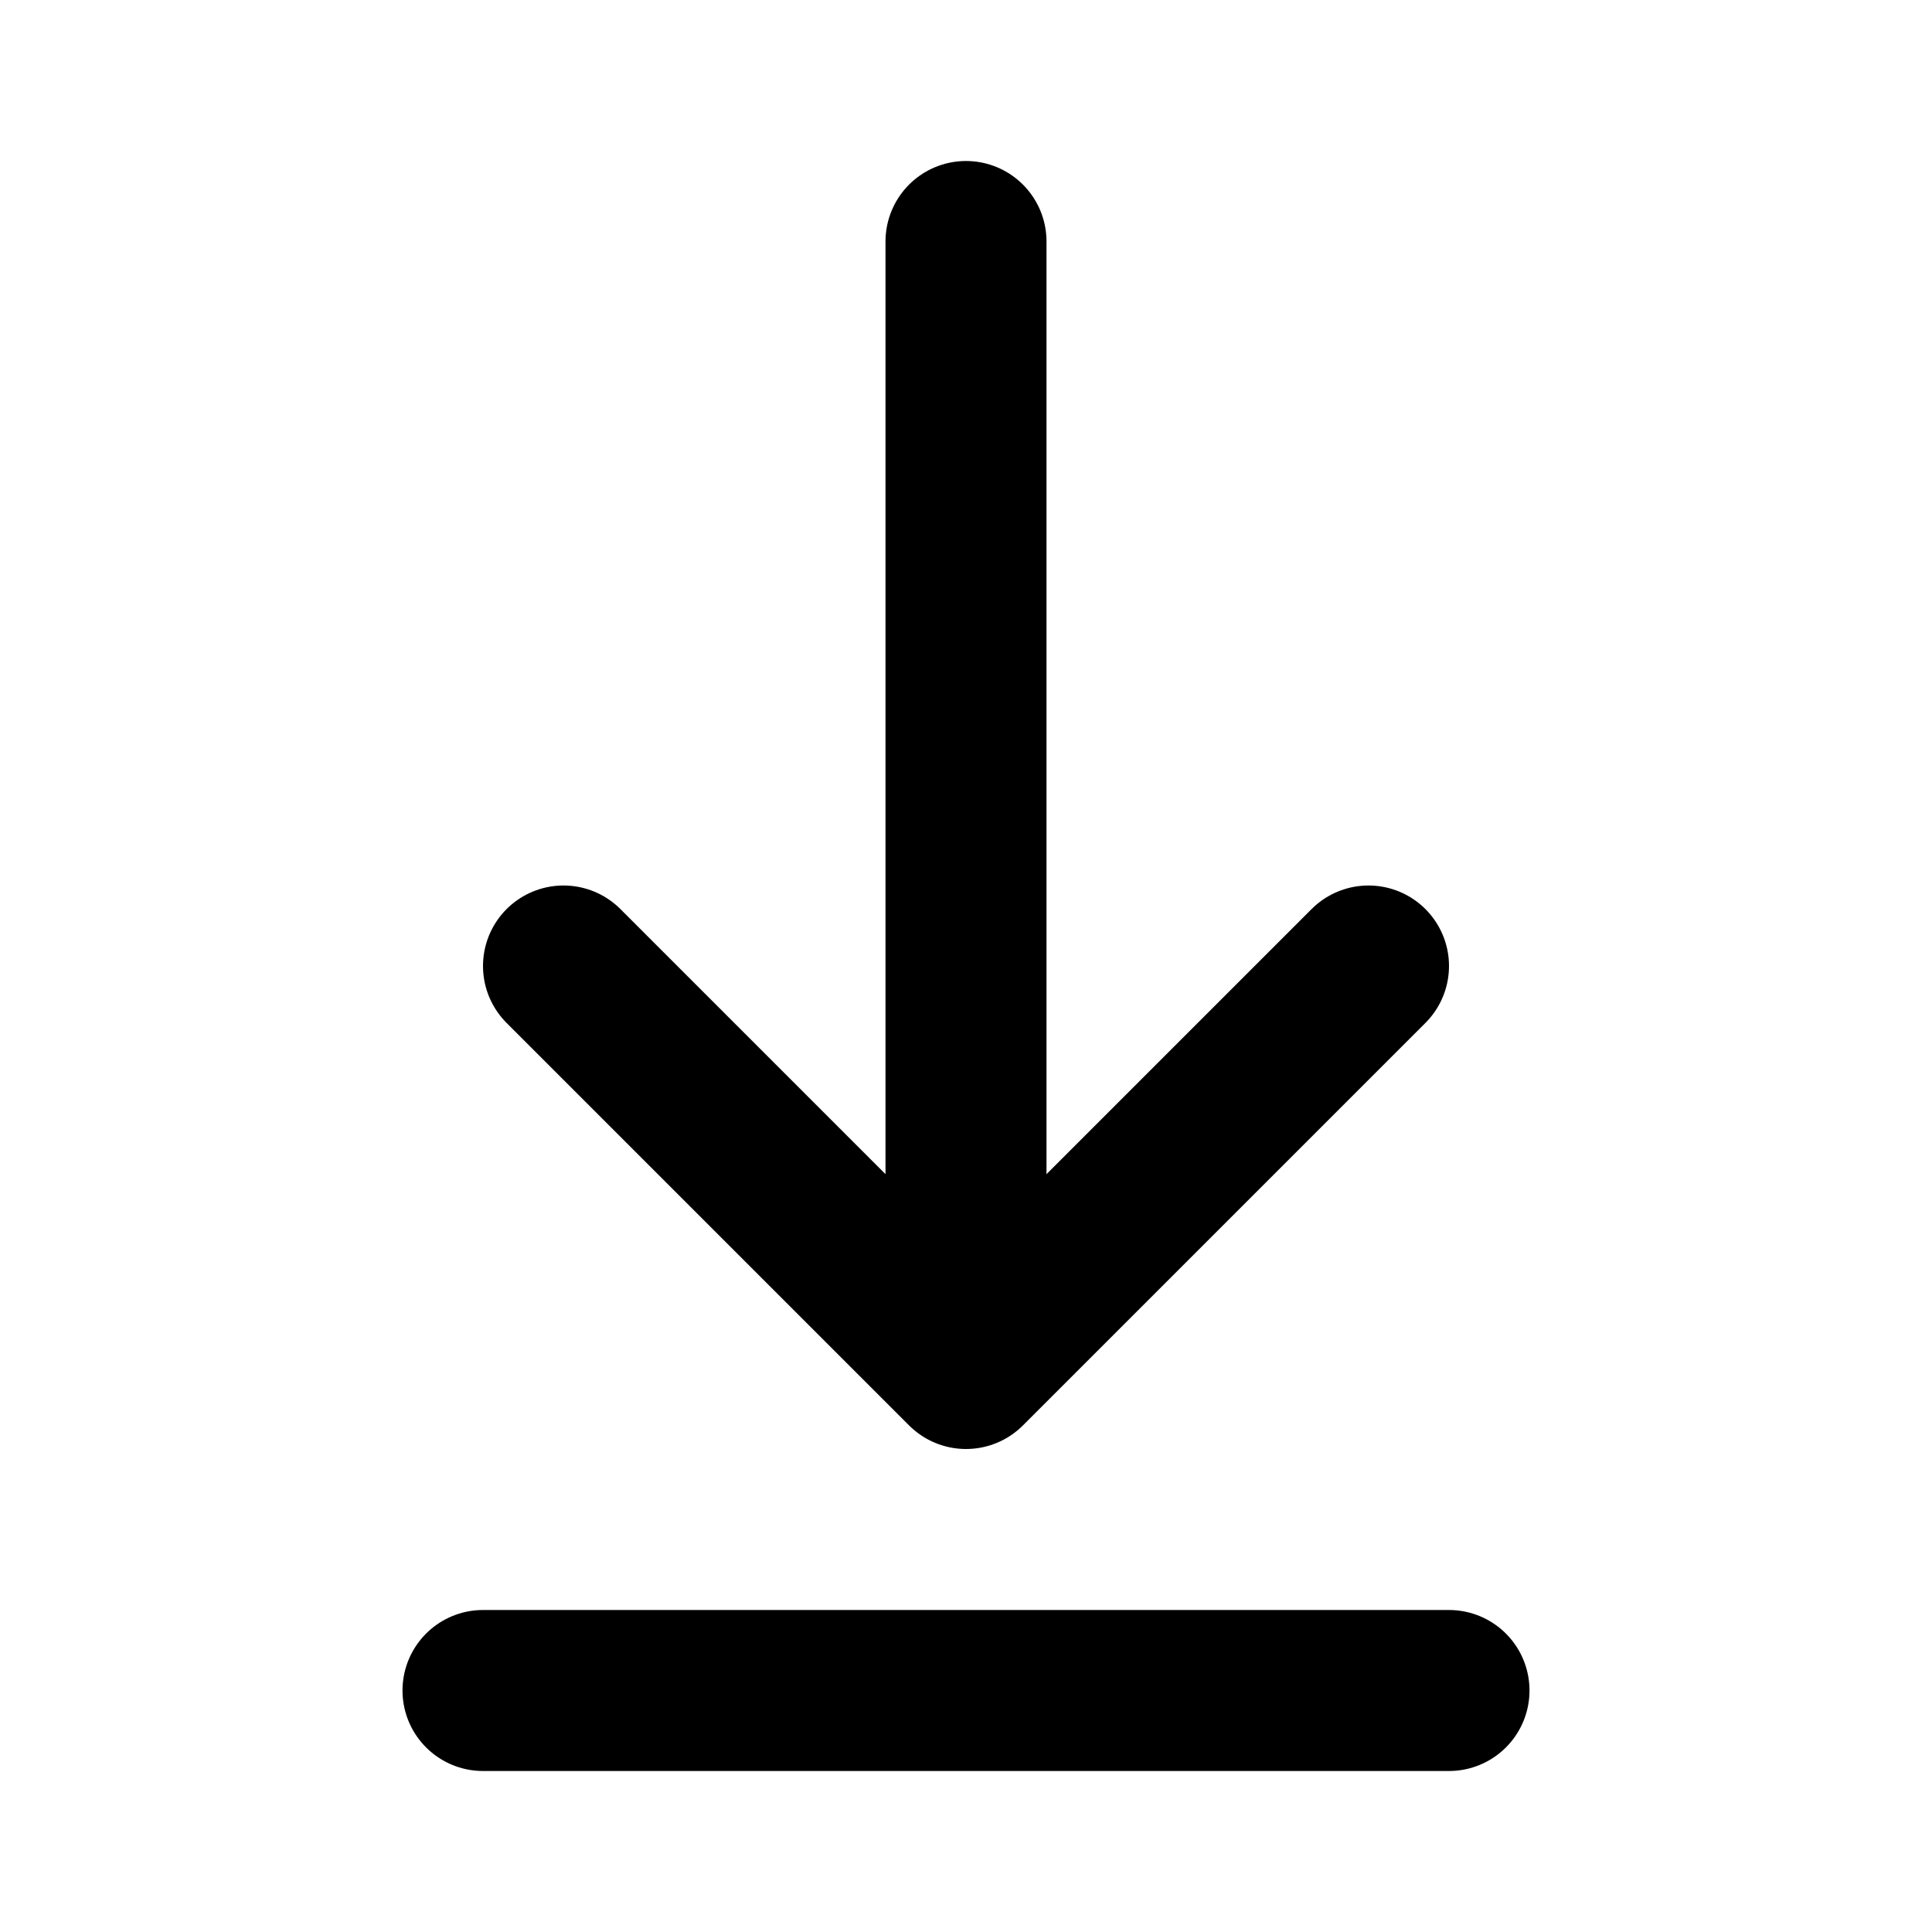
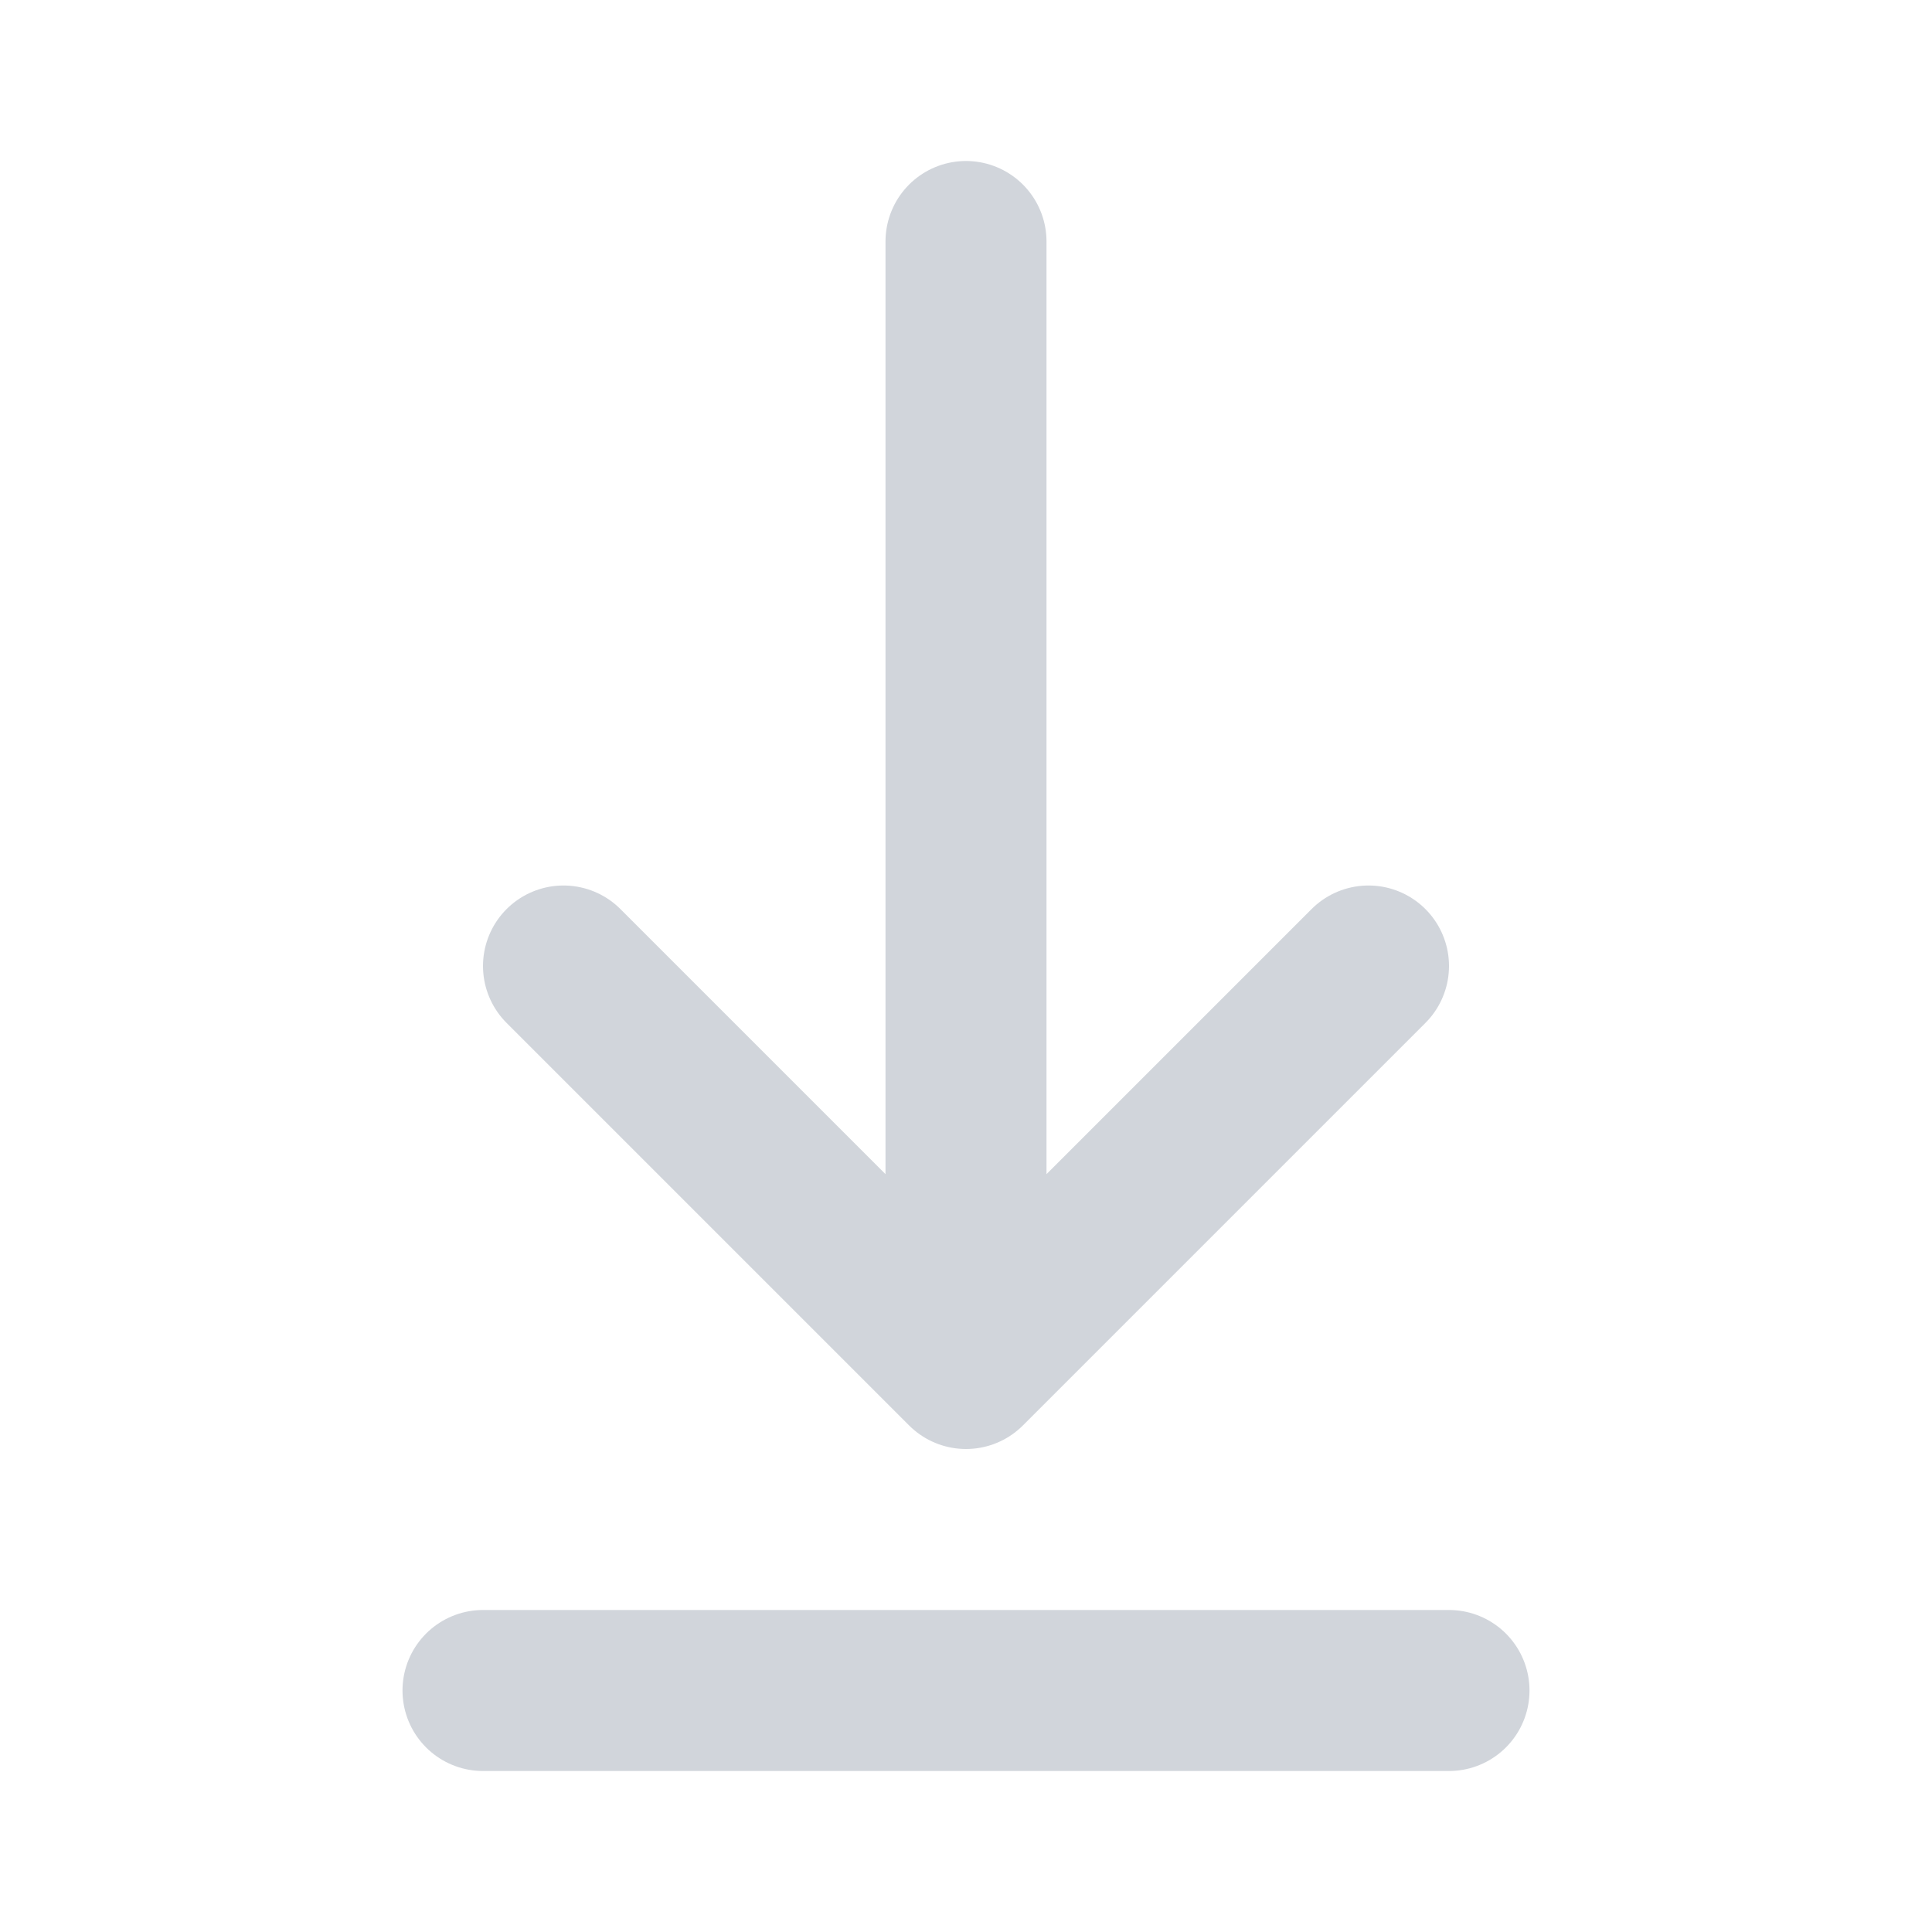
<svg xmlns="http://www.w3.org/2000/svg" width="800px" height="800px" viewBox="0 0 24 24" fill="none">
  <g id="SVGRepo_bgCarrier" stroke-width="0" />
  <g id="SVGRepo_tracerCarrier" stroke-linecap="round" stroke-linejoin="round" />
  <g id="SVGRepo_iconCarrier">
    <g id="Interface / Download">
-       <path id="Vector" d="M6 21H18M12 3V17M12 17L17 12M12 17L7 12" stroke="#000000" stroke-width="2" stroke-linecap="round" stroke-linejoin="round" />
+       <path id="Vector" d="M6 21H18M12 3V17M12 17L17 12M12 17L7 12" stroke="#D1D5DB" stroke-width="2" stroke-linecap="round" stroke-linejoin="round" />
    </g>
  </g>
</svg>
